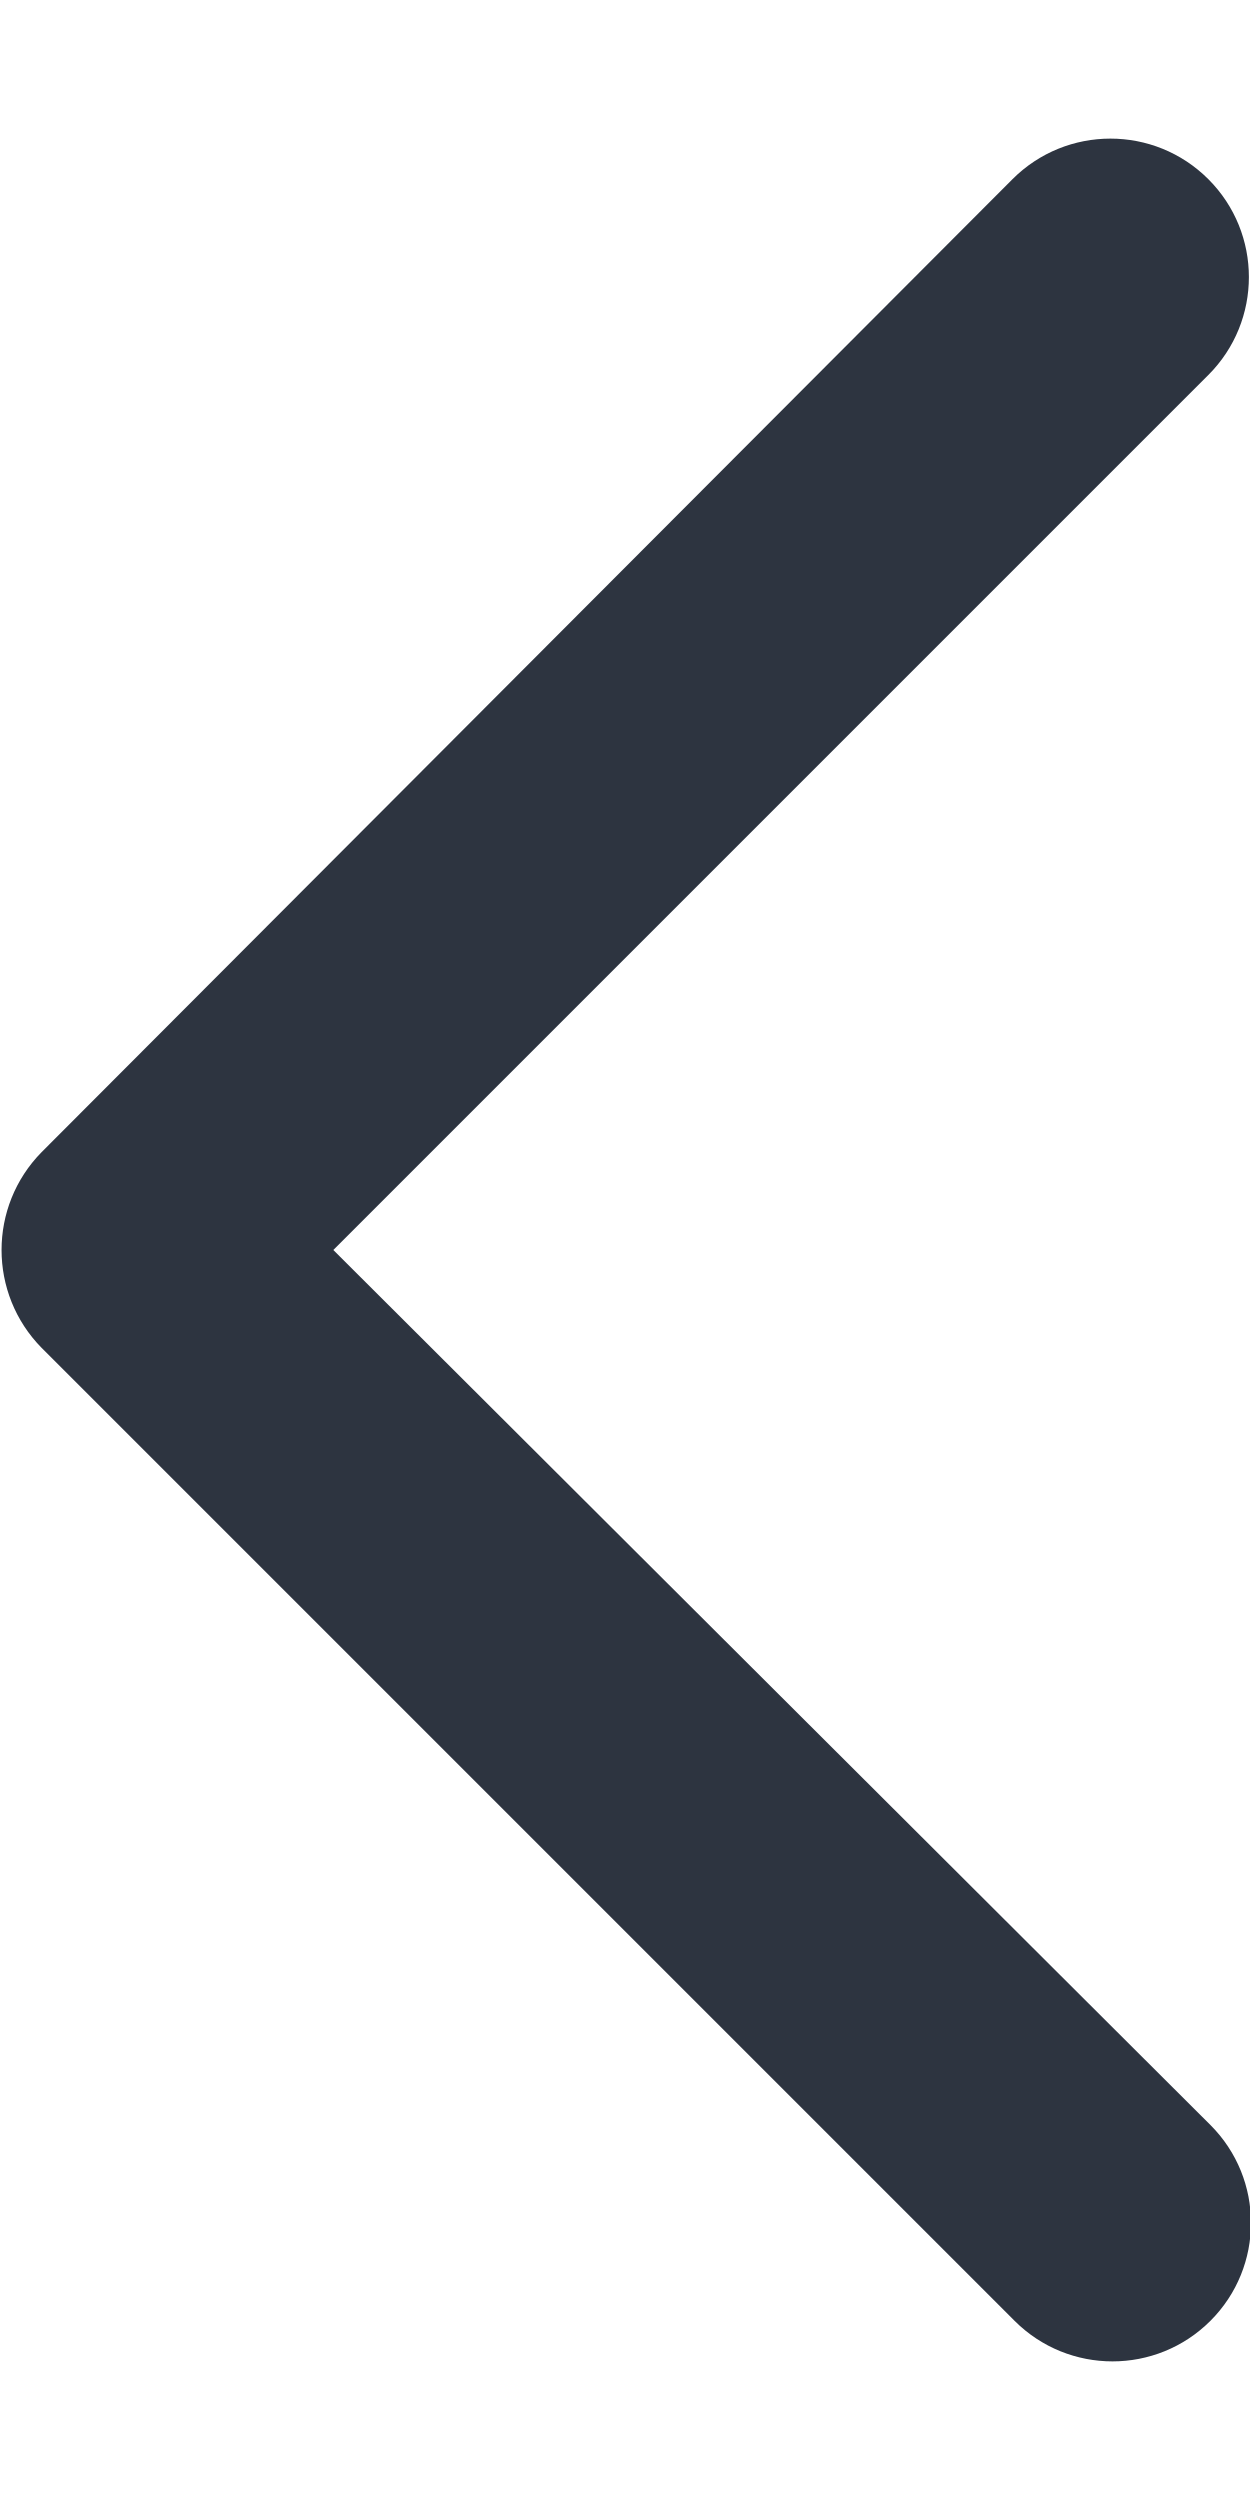
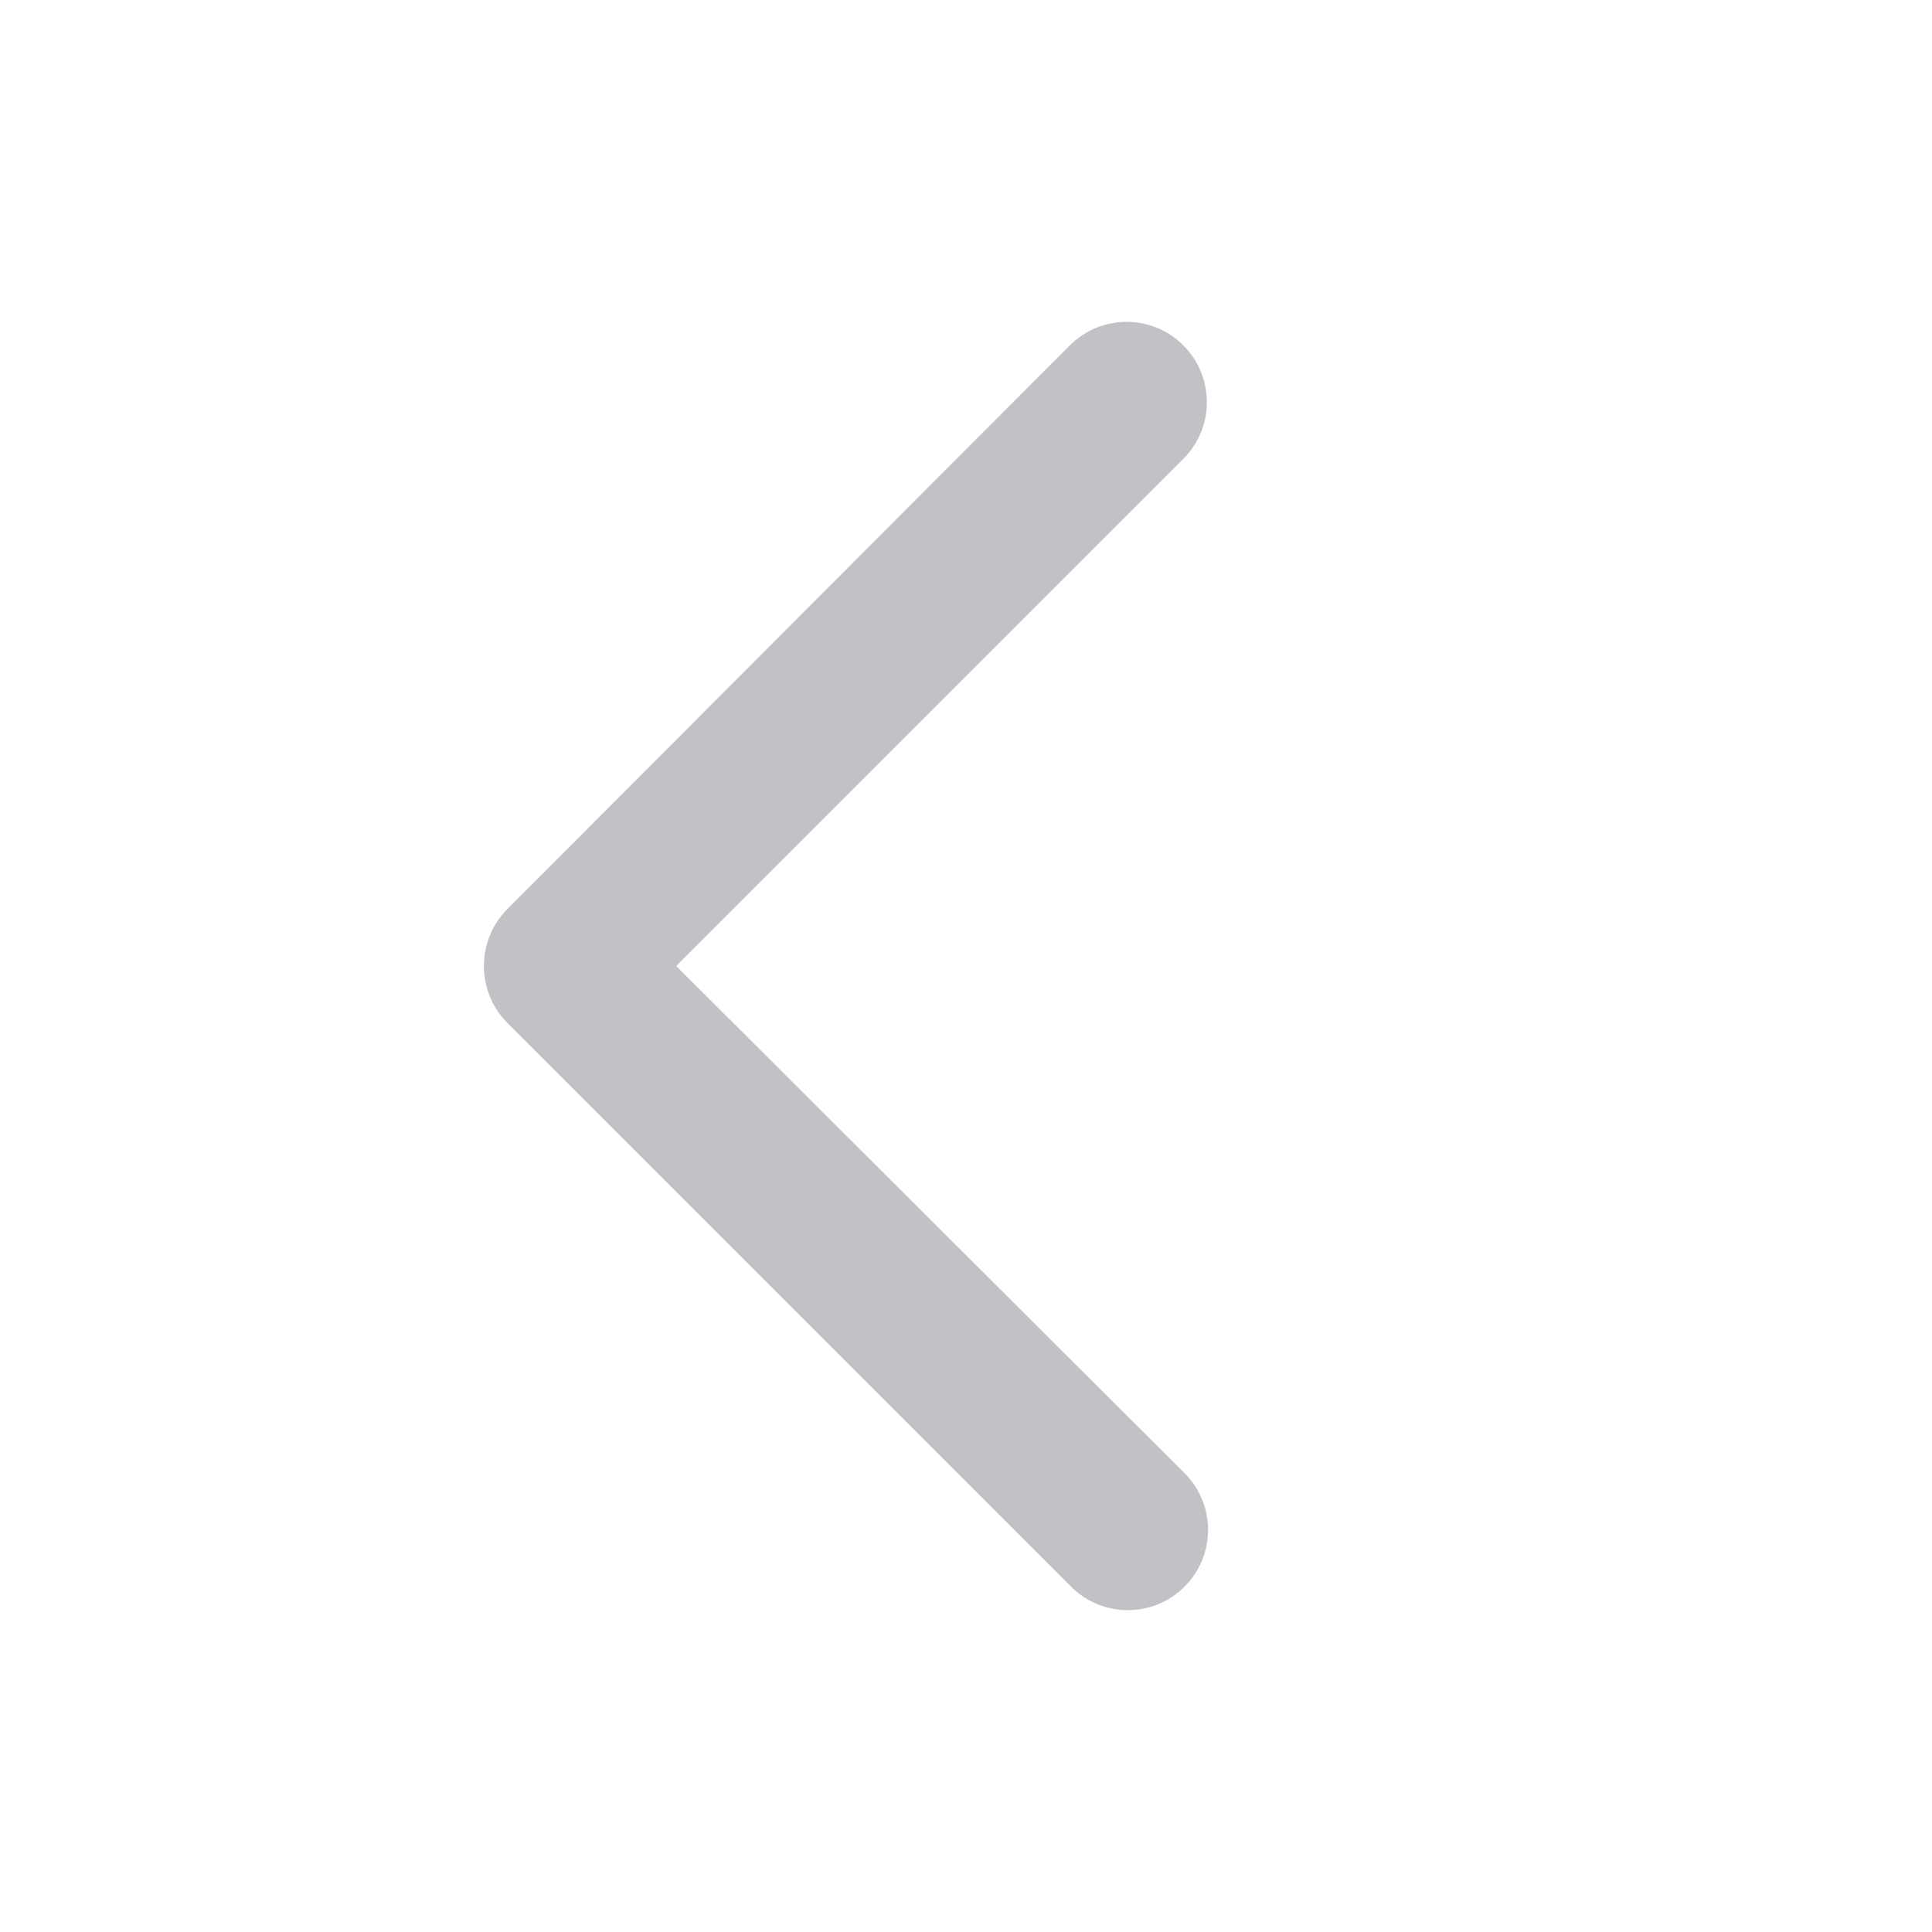
- <svg xmlns="http://www.w3.org/2000/svg" width="6" height="12" fill="none">
-   <path fill-rule="evenodd" clip-rule="evenodd" d="M5.8 1.8a.66.66 0 1 0-.94-.94L.2 5.53a.67.67 0 0 0 0 .94l4.67 4.67a.66.66 0 1 0 .94-.94L1.6 6l4.2-4.2Z" fill="#2D3440" />
+ <svg xmlns="http://www.w3.org/2000/svg" width="16" height="16" viewBox="0 0 16 16" fill="none">
+   <path fill-rule="evenodd" clip-rule="evenodd" d="M9.8 3.8a.66.66 0 1 0-.94-.94L4.2 7.53a.67.67 0 0 0 0 .94l4.67 4.67a.66.66 0 1 0 .94-.94L5.6 8l4.2-4.2Z" fill="#2D3440" opacity=".3" />
</svg>
